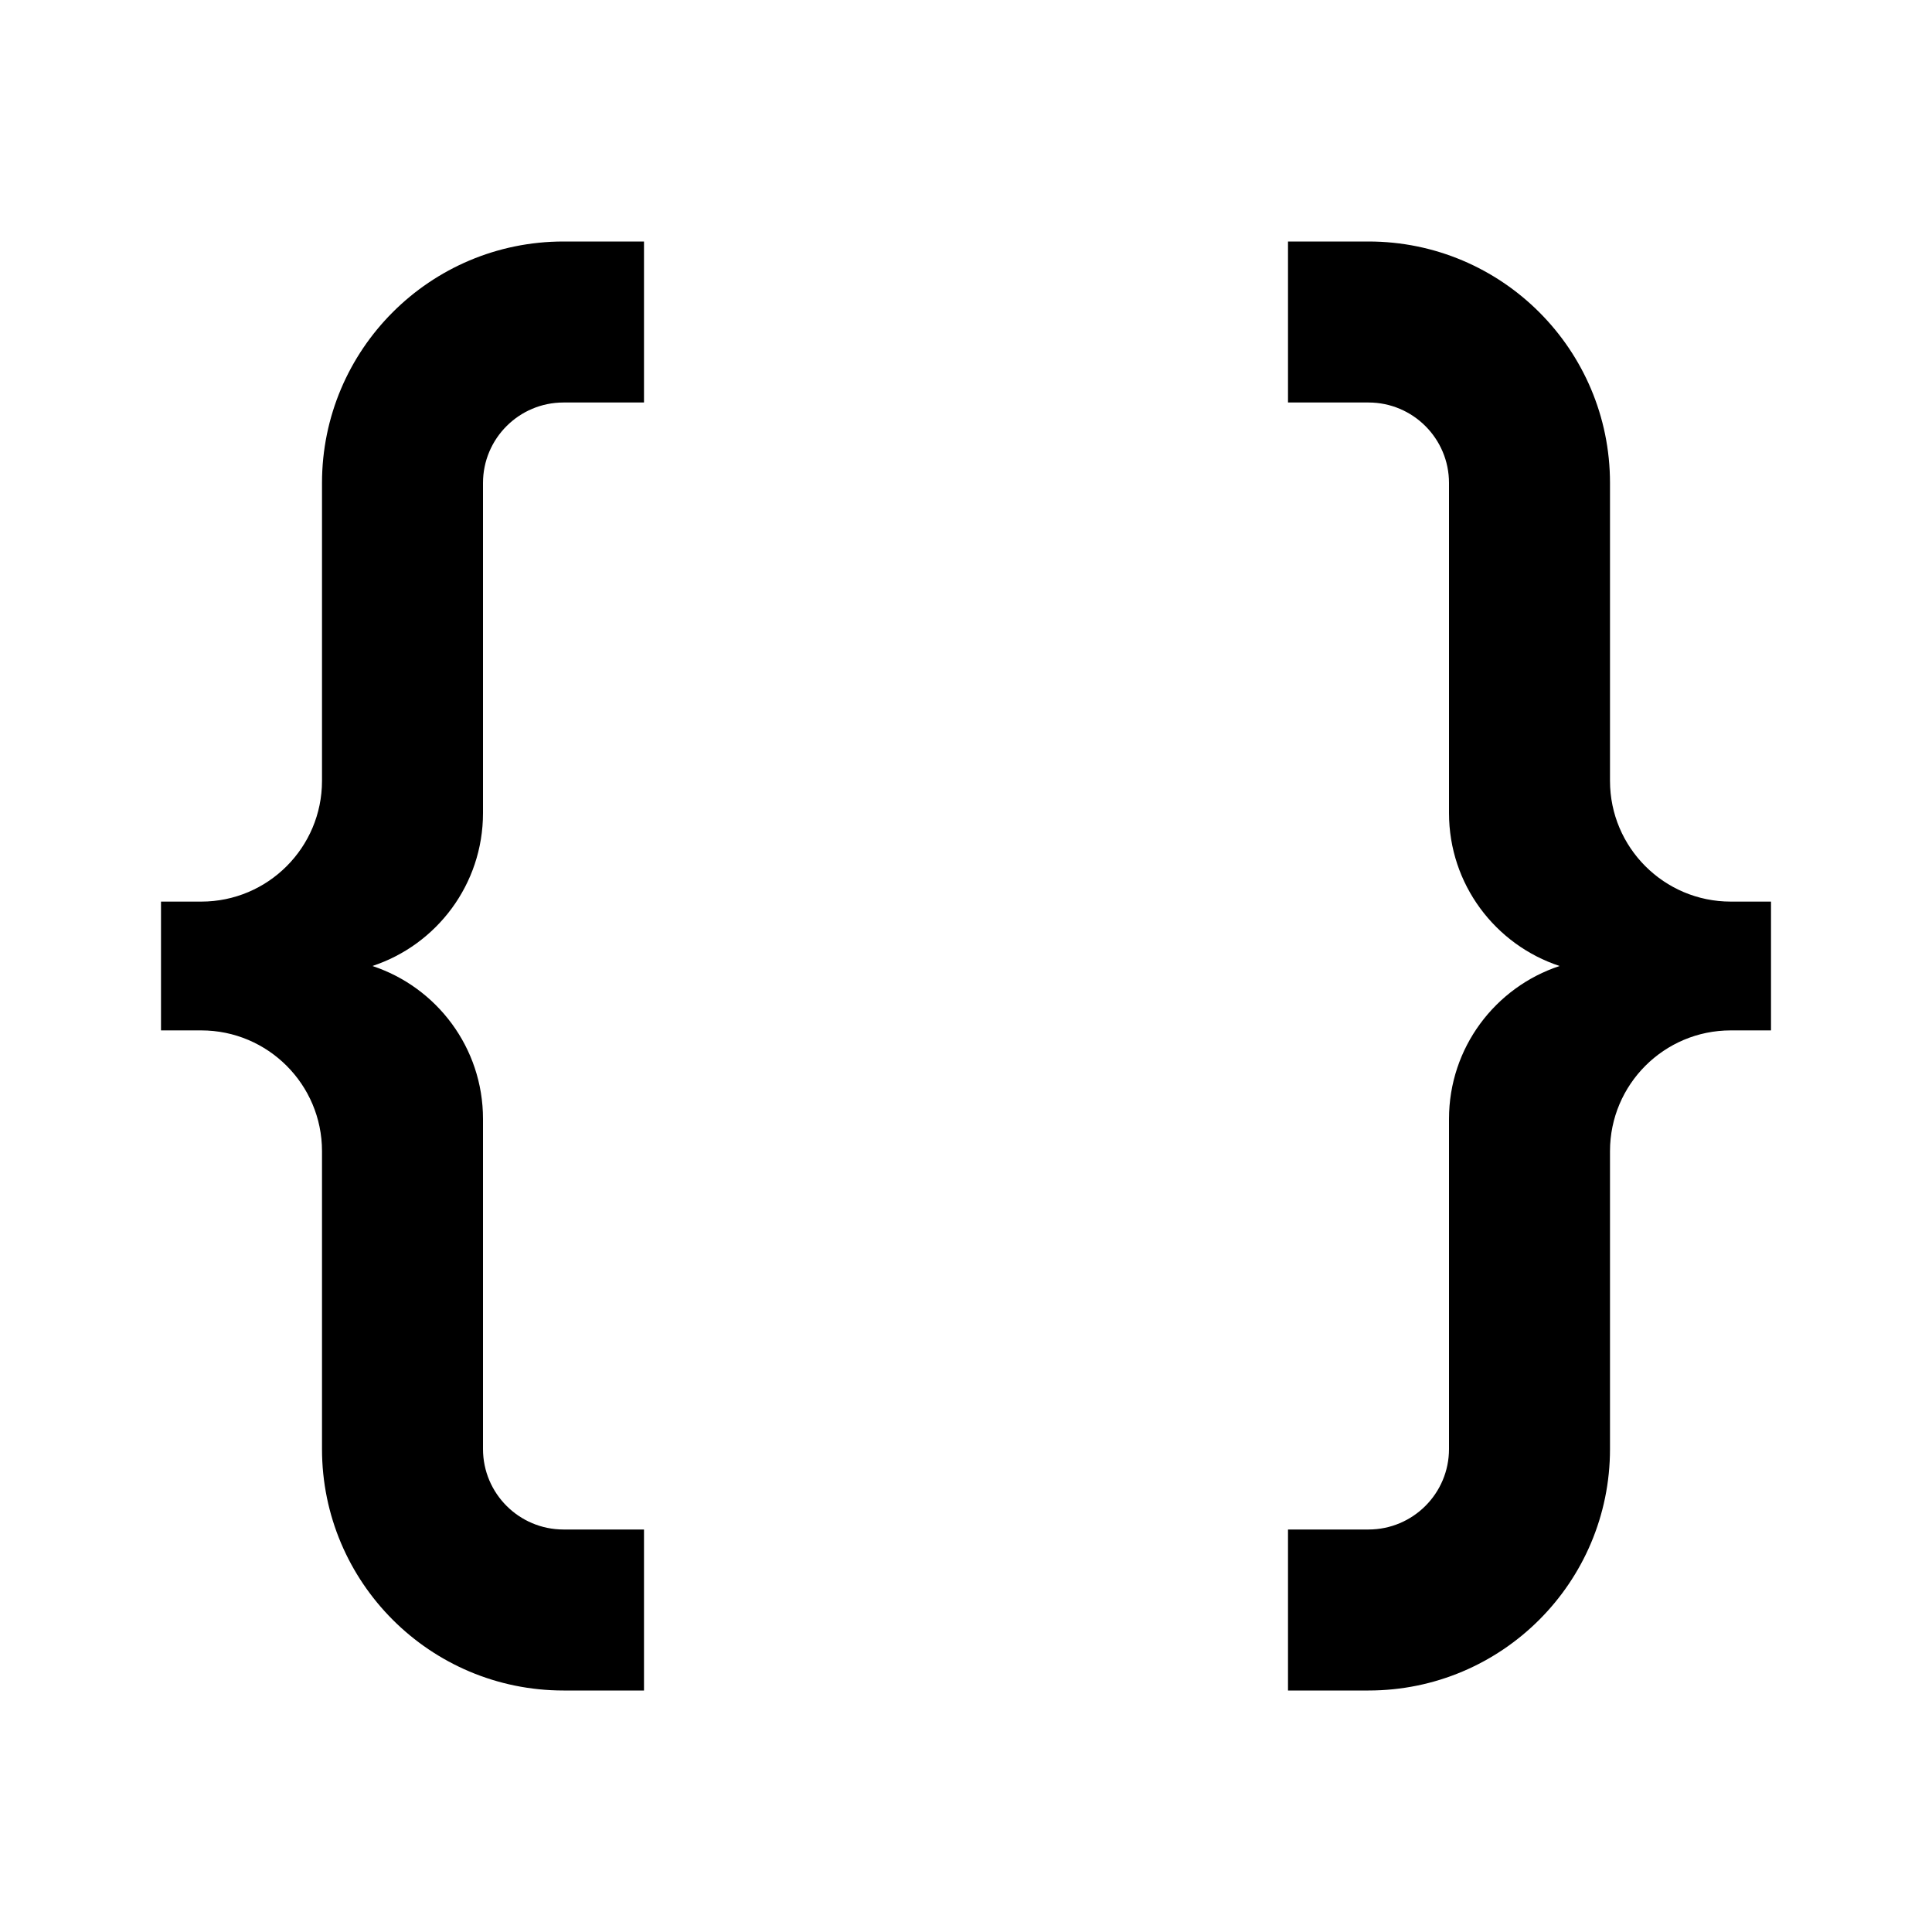
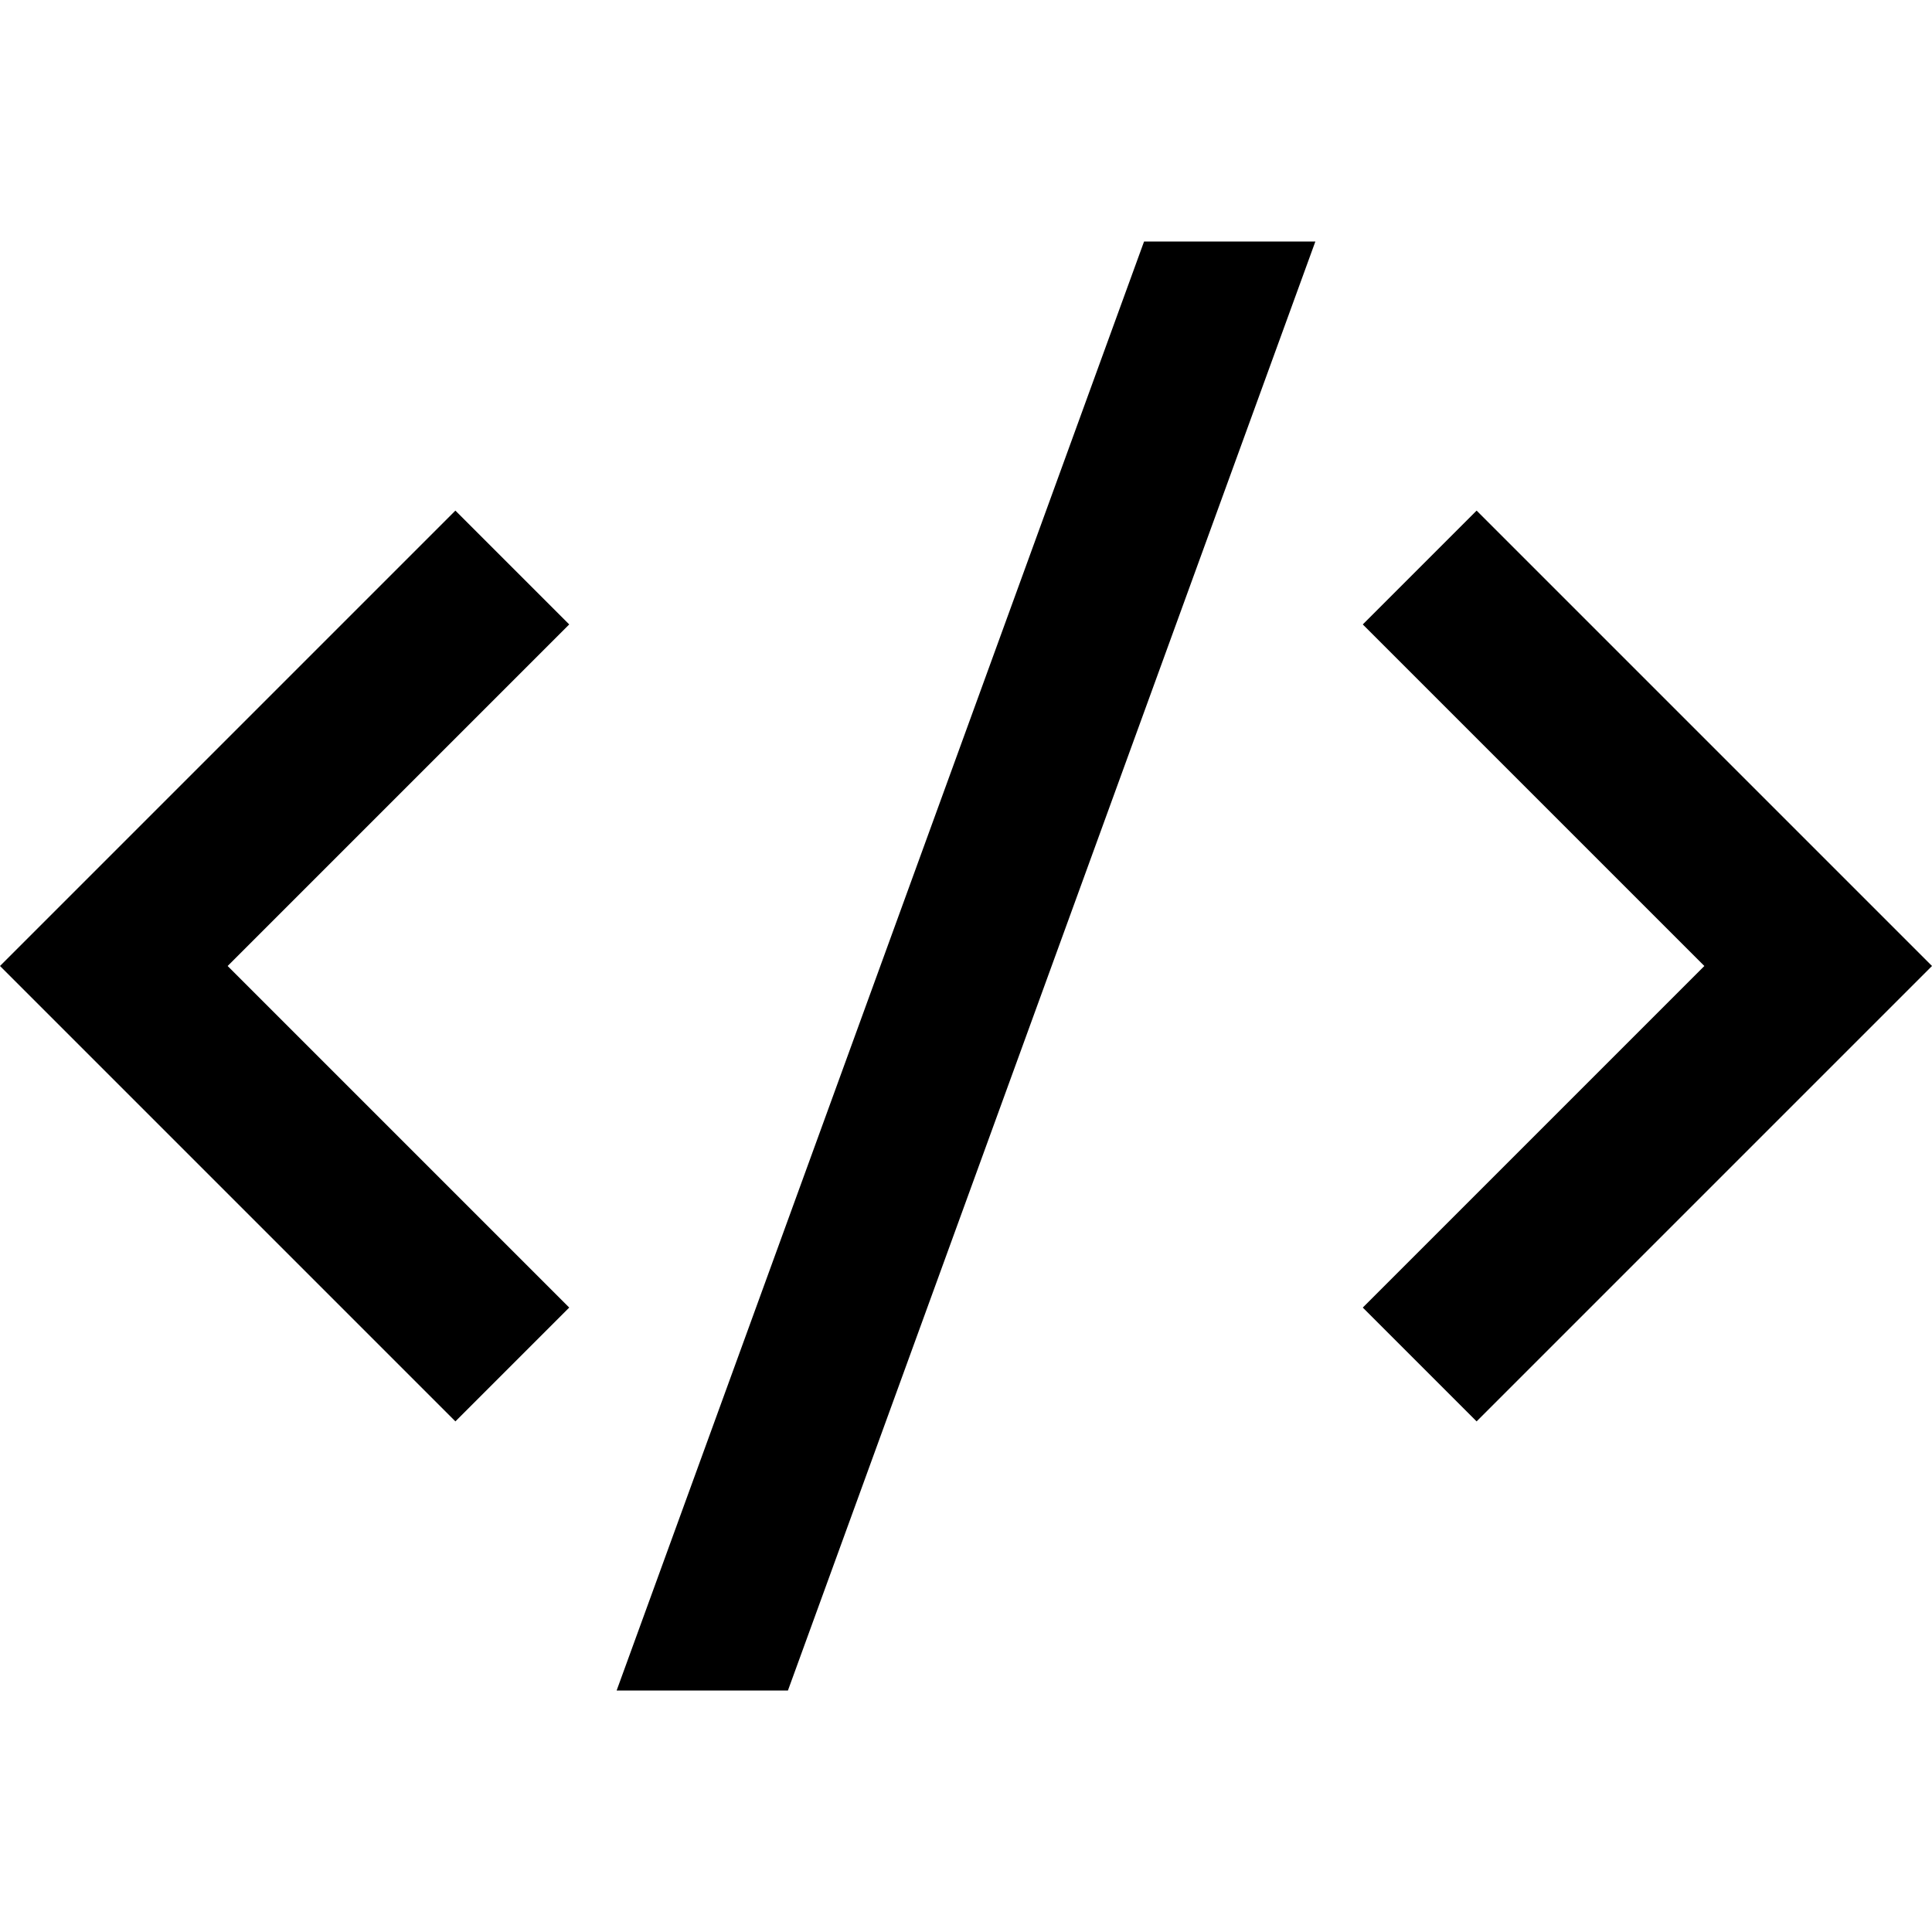
<svg xmlns="http://www.w3.org/2000/svg" width="24" height="24" viewBox="0 0 24 24" fill="none">
-   <path d="M4 18V14.3C4 13.472 3.328 12.8 2.5 12.8H2V11.2H2.5C3.328 11.2 4 10.528 4 9.7V6C4 4.343 5.343 3 7 3H8V5H7C6.448 5 6 5.448 6 6V10.1C6 10.986 5.424 11.737 4.626 12C5.424 12.263 6 13.014 6 13.9V18C6 18.552 6.448 19 7 19H8V21H7C5.343 21 4 19.657 4 18ZM20 14.3V18C20 19.657 18.657 21 17 21H16V19H17C17.552 19 18 18.552 18 18V13.9C18 13.014 18.576 12.263 19.374 12C18.576 11.737 18 10.986 18 10.1V6C18 5.448 17.552 5 17 5H16V3H17C18.657 3 20 4.343 20 6V9.7C20 10.528 20.672 11.2 21.5 11.2H22V12.8H21.5C20.672 12.8 20 13.472 20 14.3Z" fill="black" />
+   <path d="M24 12L18.343 17.657L16.929 16.243L21.172 12L16.929 7.757L18.343 6.343L24 12ZM2.828 12L7.071 16.243L5.657 17.657L0 12L5.657 6.343L7.071 7.757L2.828 12ZM9.788 21H7.66L14.212 3H16.34L9.788 21Z" fill="black" />
</svg>
